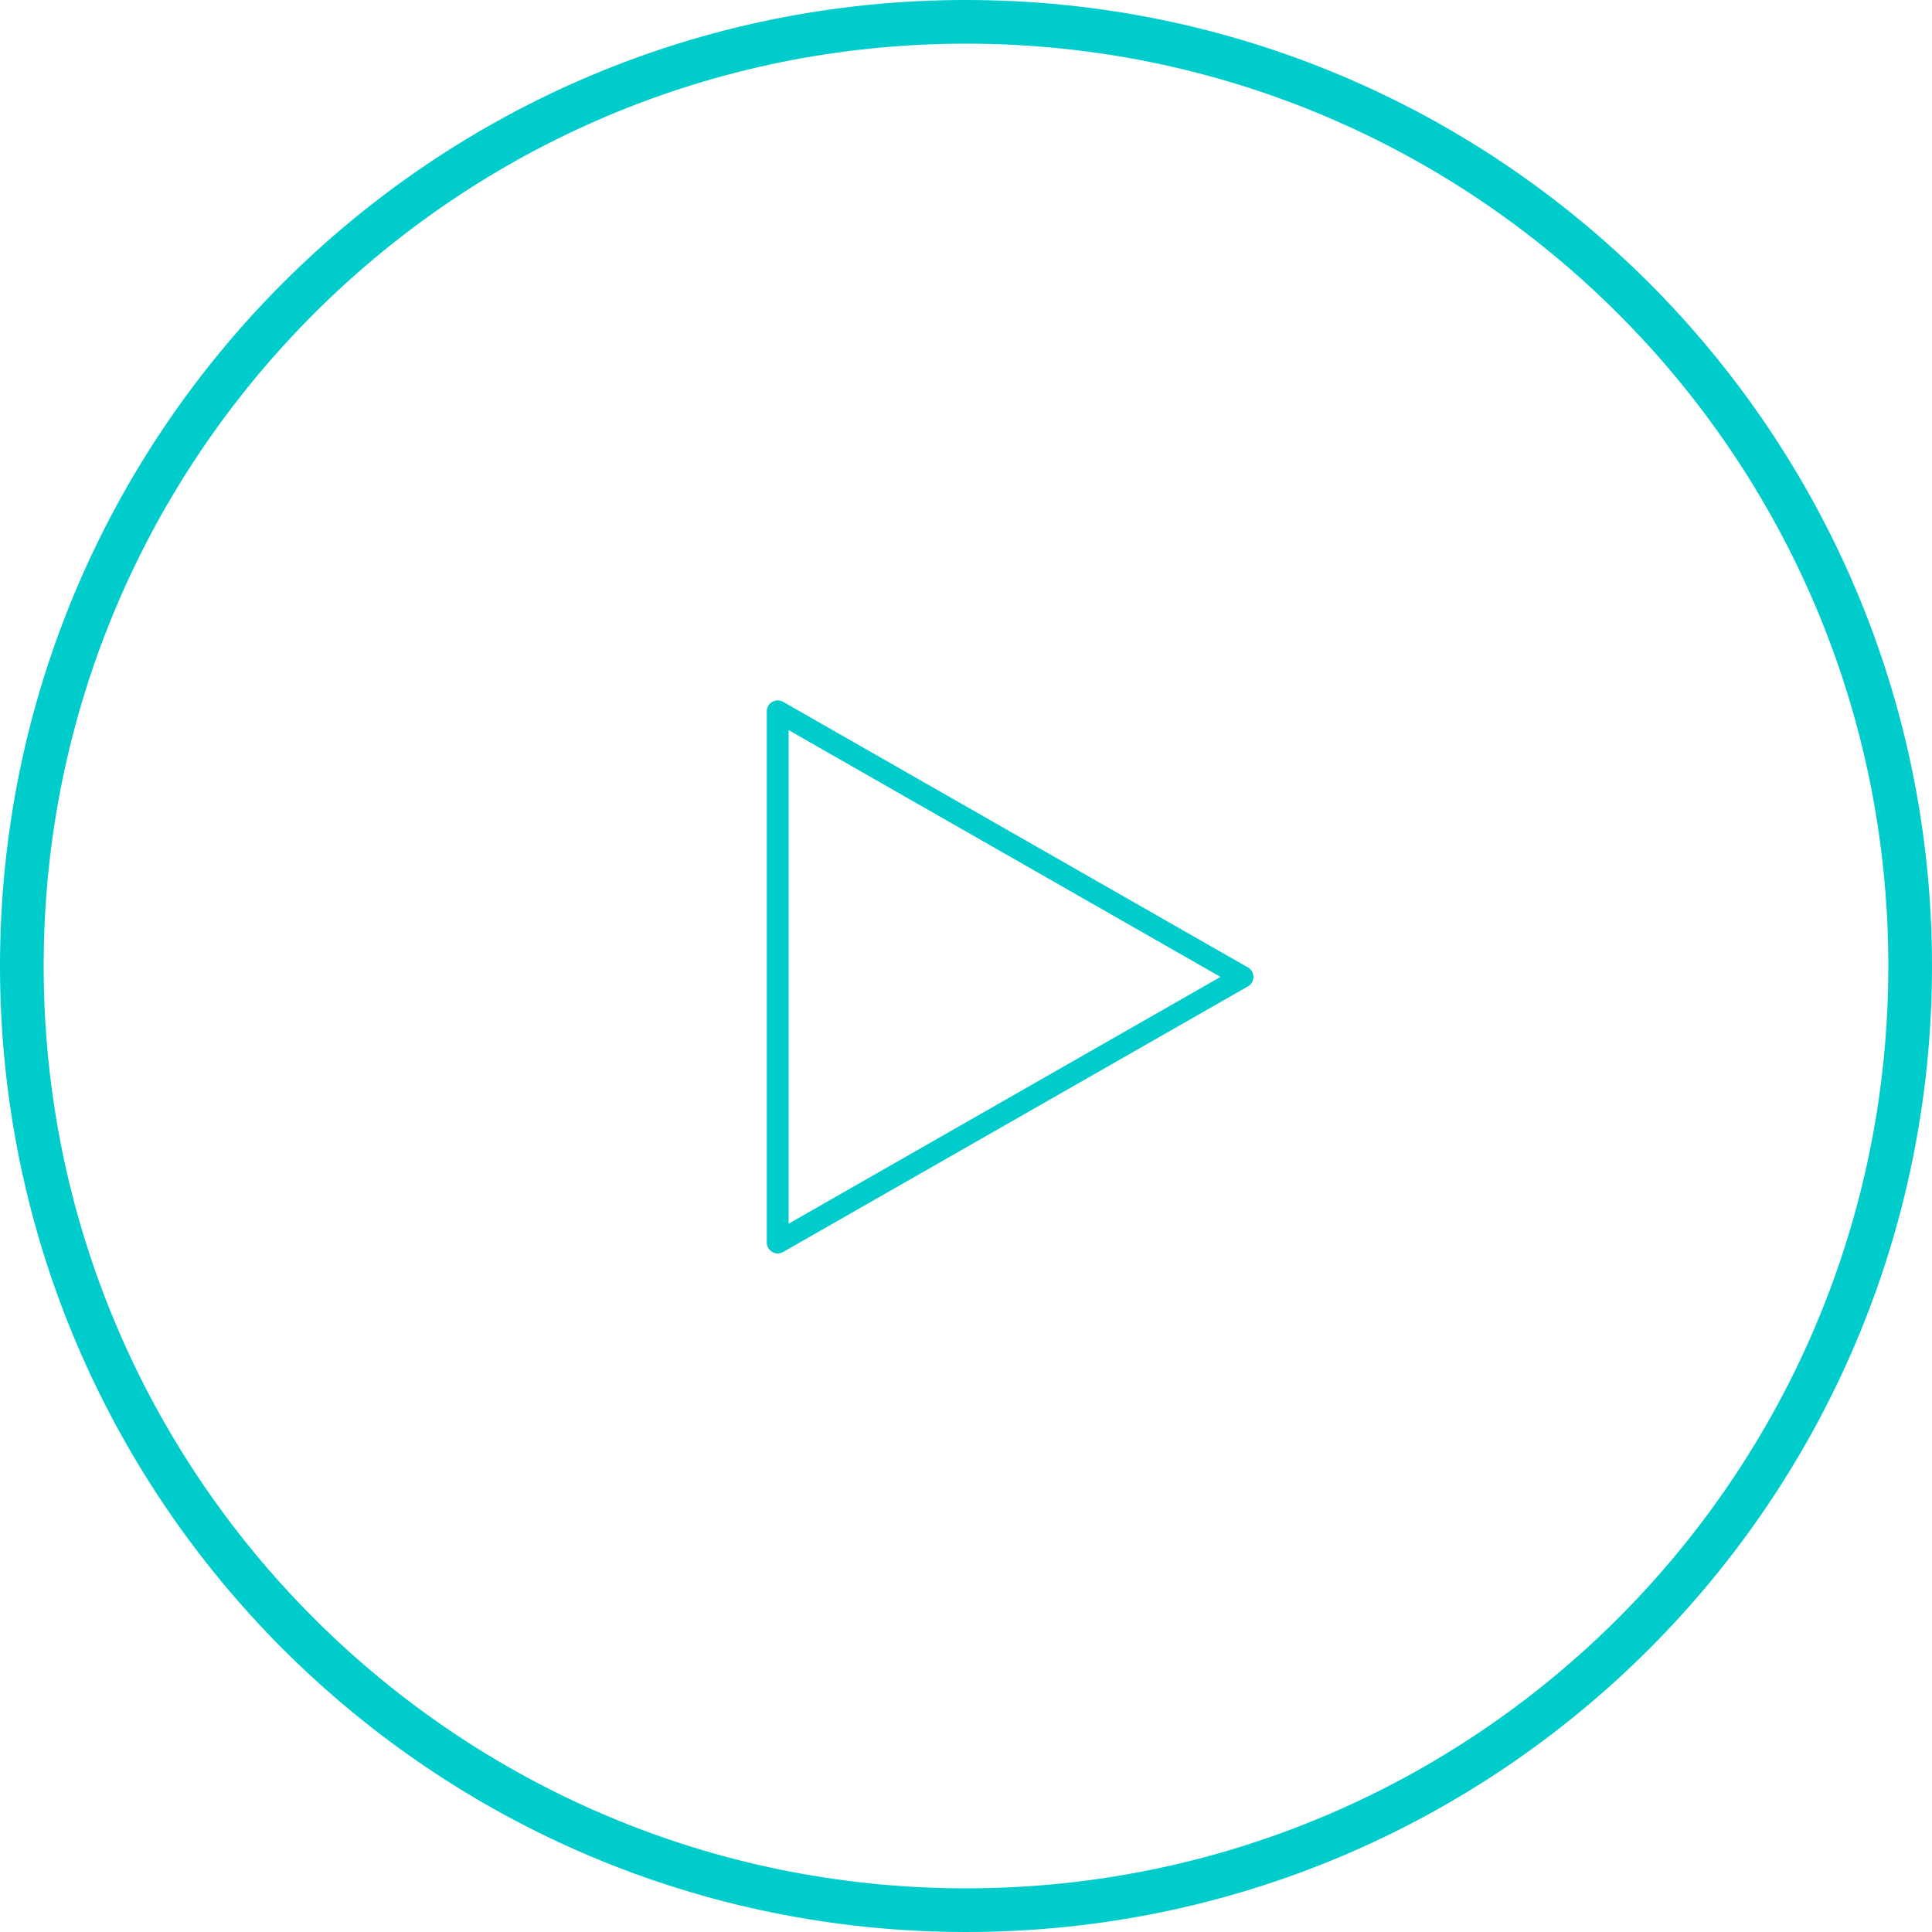
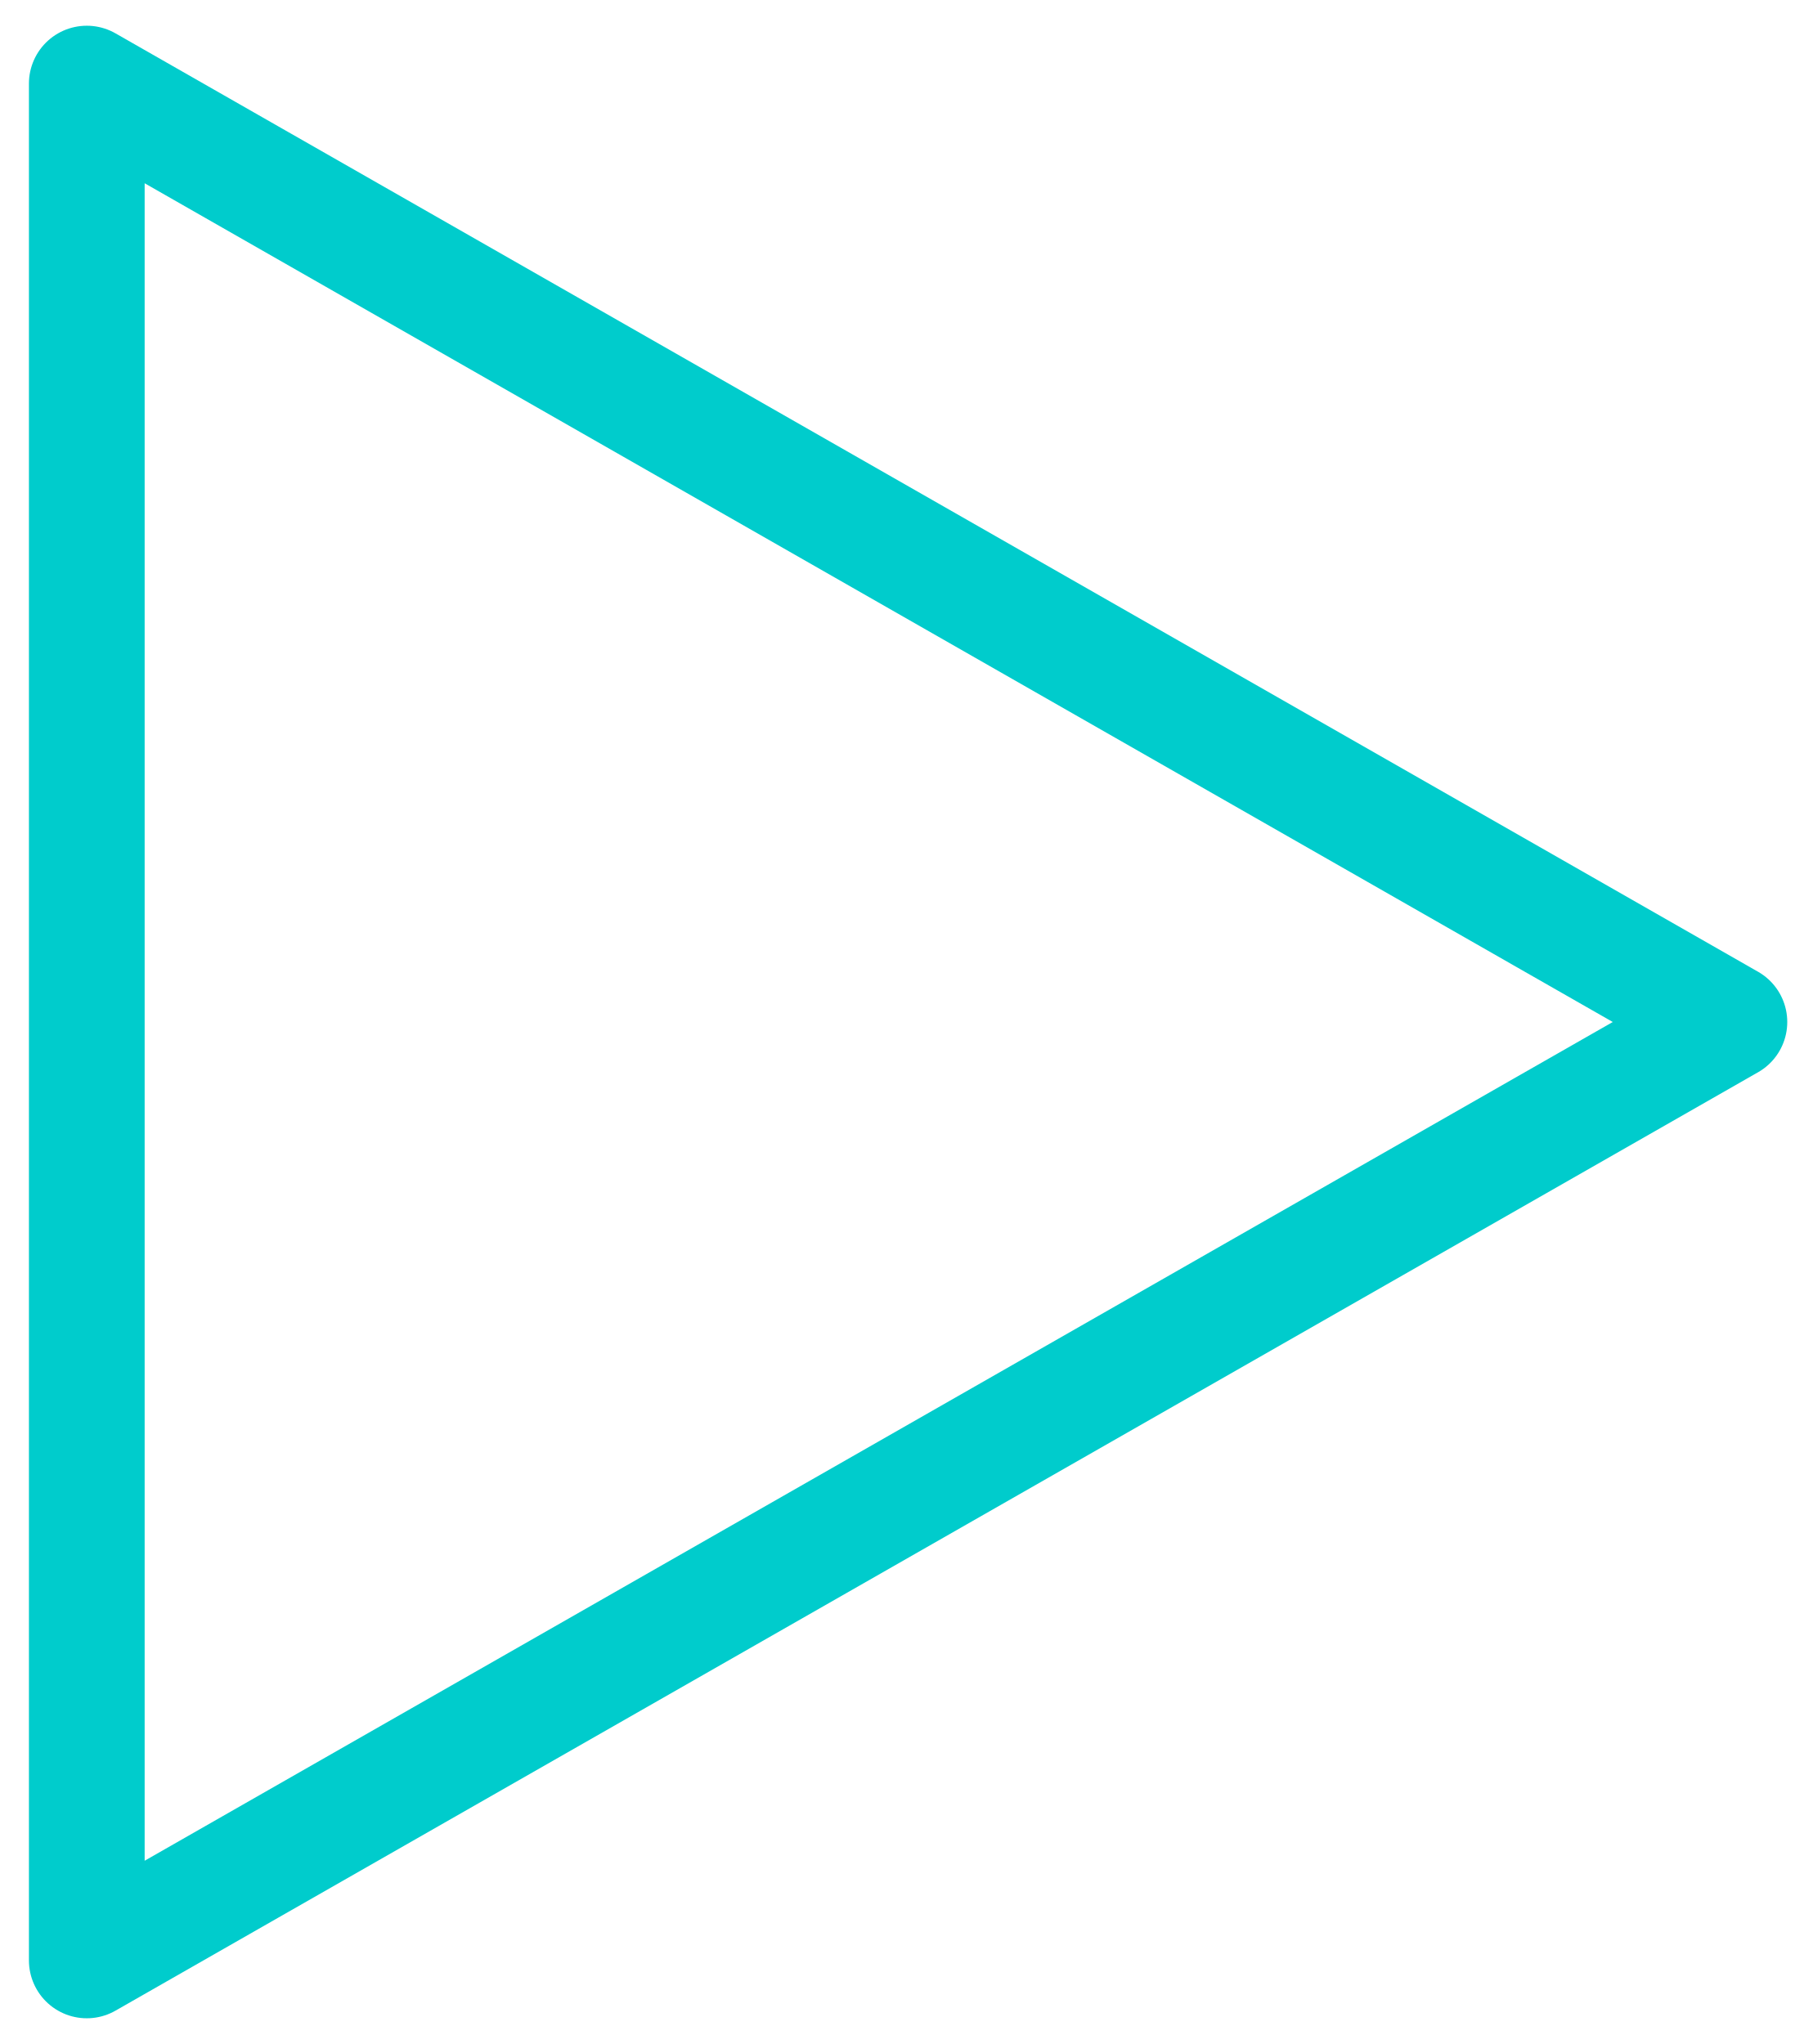
- <svg xmlns="http://www.w3.org/2000/svg" width="177" height="177" viewBox="0 0 177 177" fill="none">
-   <circle cx="88.5" cy="88.5" r="86.5" stroke="#00CCCC" stroke-width="4" />
-   <path d="M71.25 65.167V113.833M113.833 89.5L71.25 113.833M113.833 89.5L71.25 65.167" stroke="#00CCCC" stroke-width="2" stroke-linecap="round" stroke-linejoin="round" />
+ <svg xmlns="http://www.w3.org/2000/svg" width="47" height="53" viewBox="0 0 47 53" fill="none">
+   <path d="M2.25 2.167V50.833M44.833 26.5L2.25 50.833M44.833 26.5L2.25 2.167" stroke="#00CCCC" stroke-width="3" stroke-linecap="round" stroke-linejoin="round" />
</svg>
